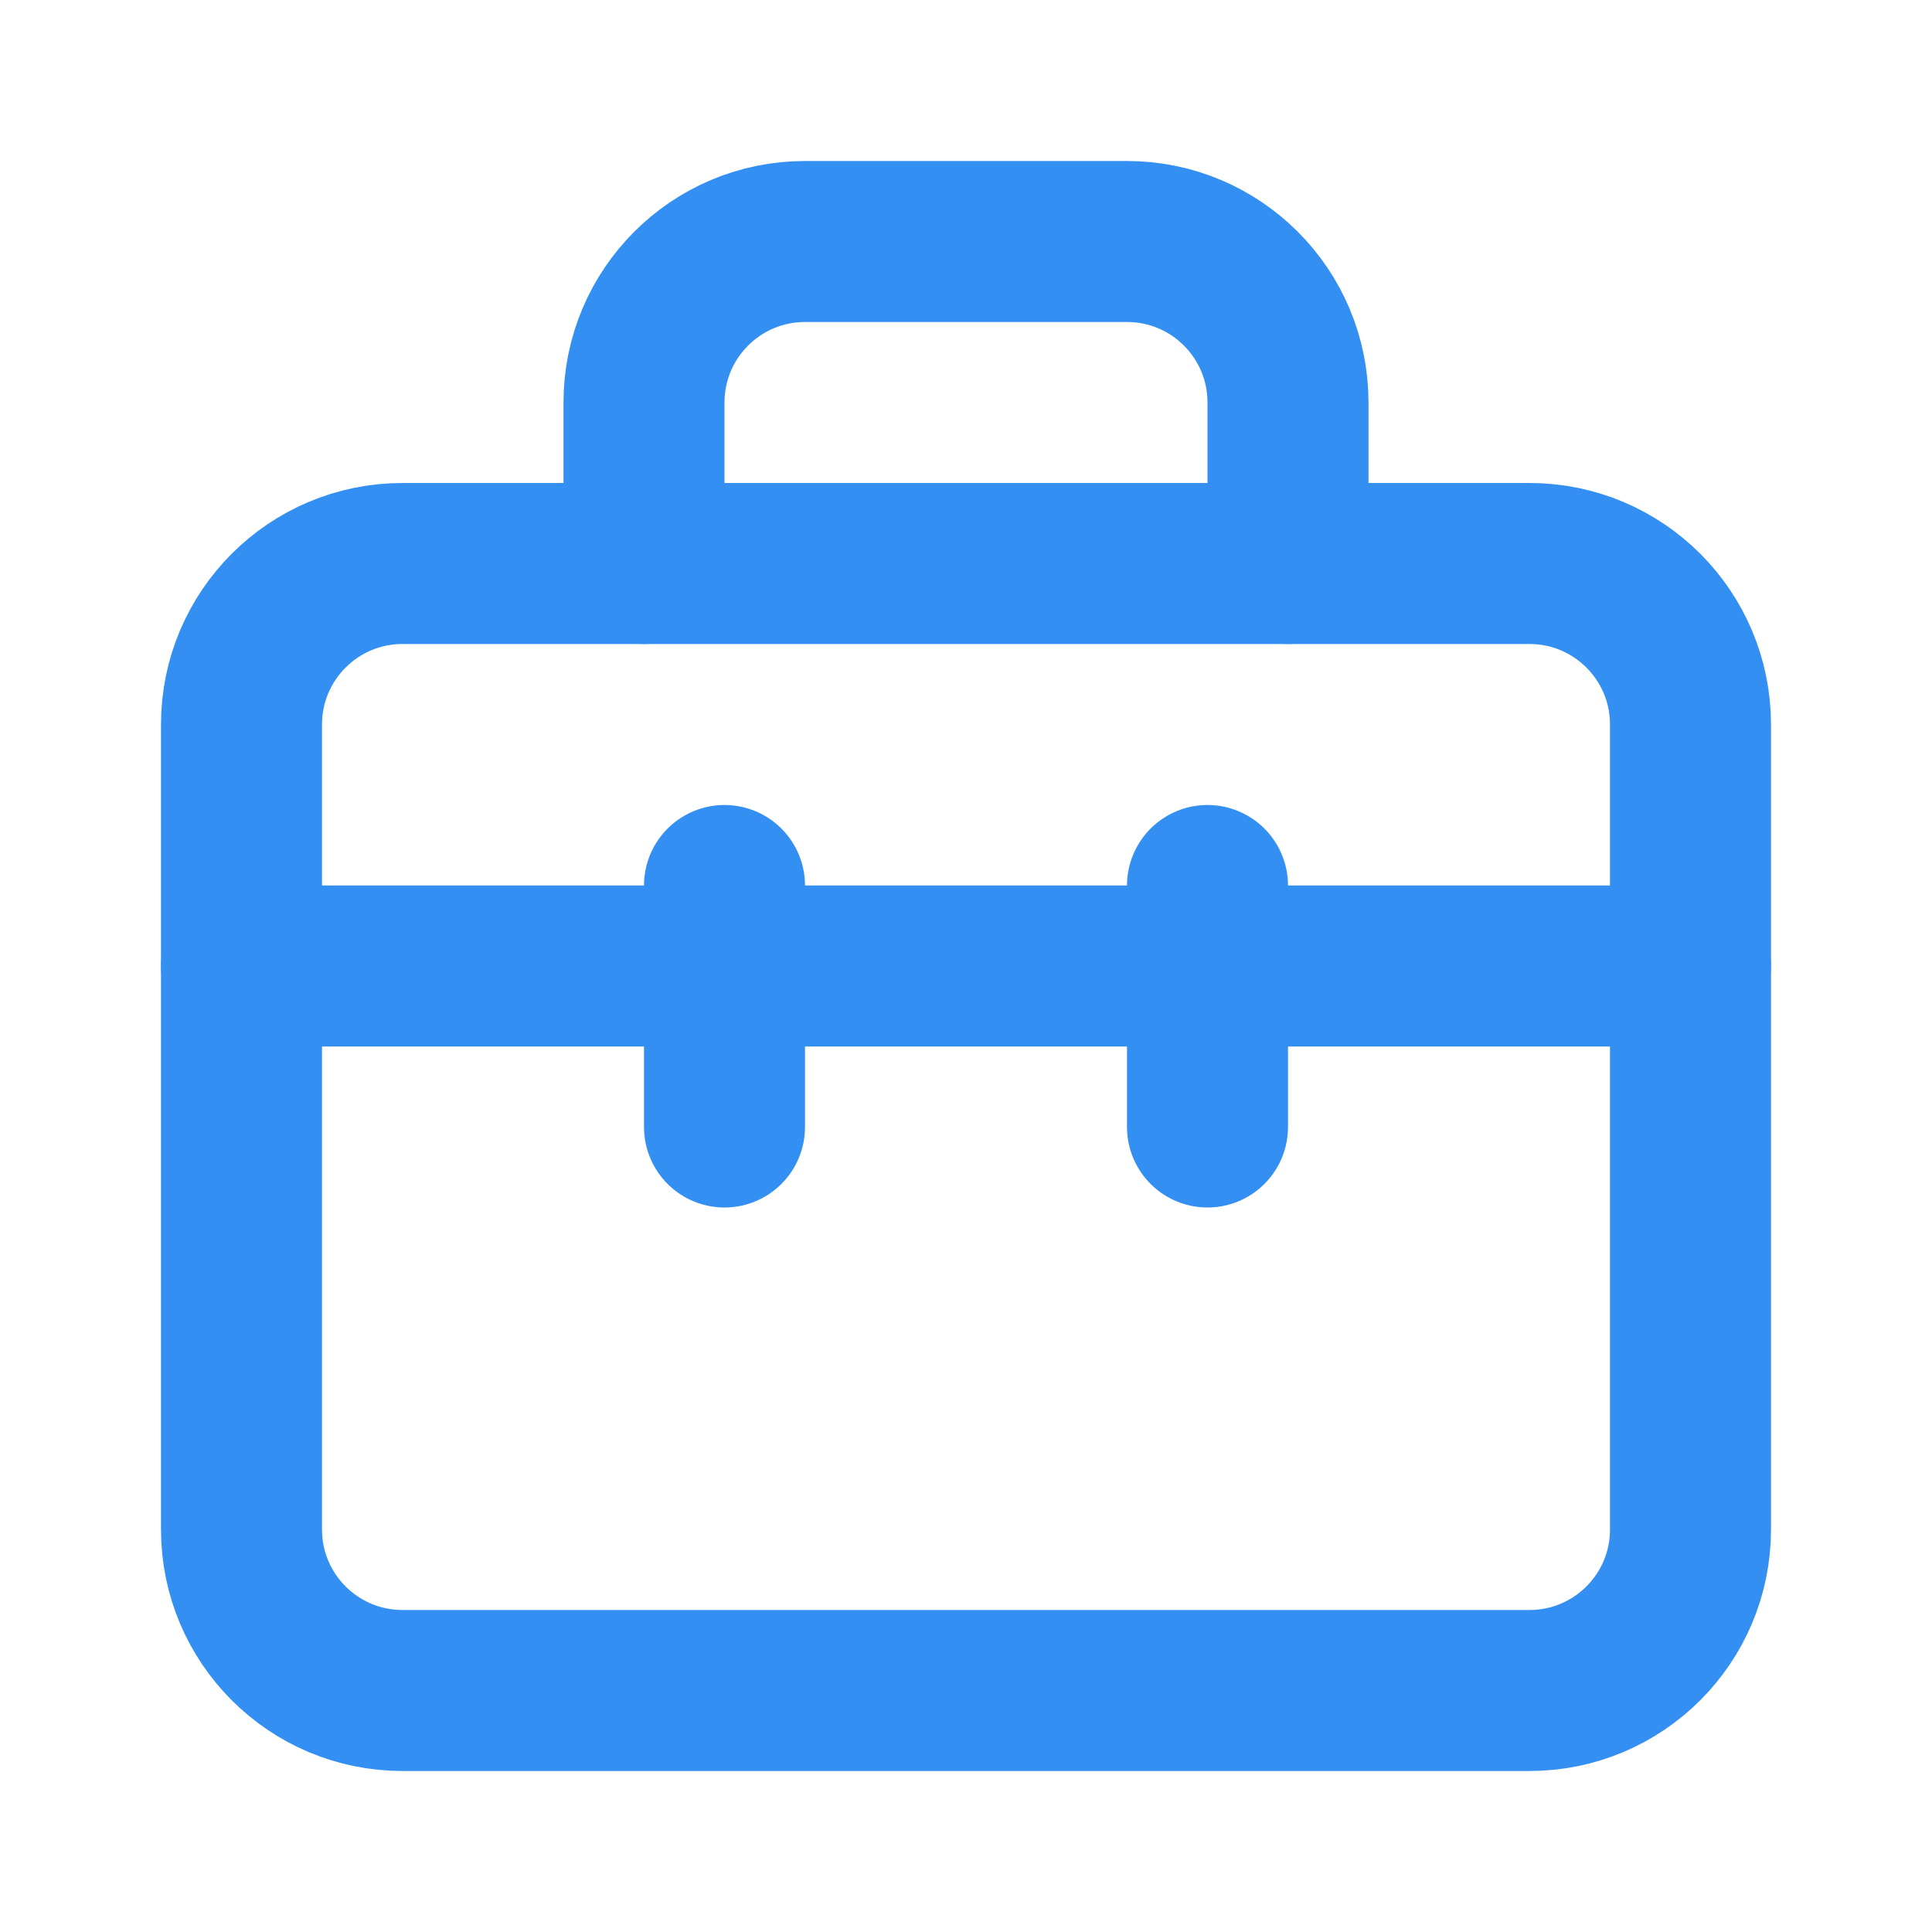
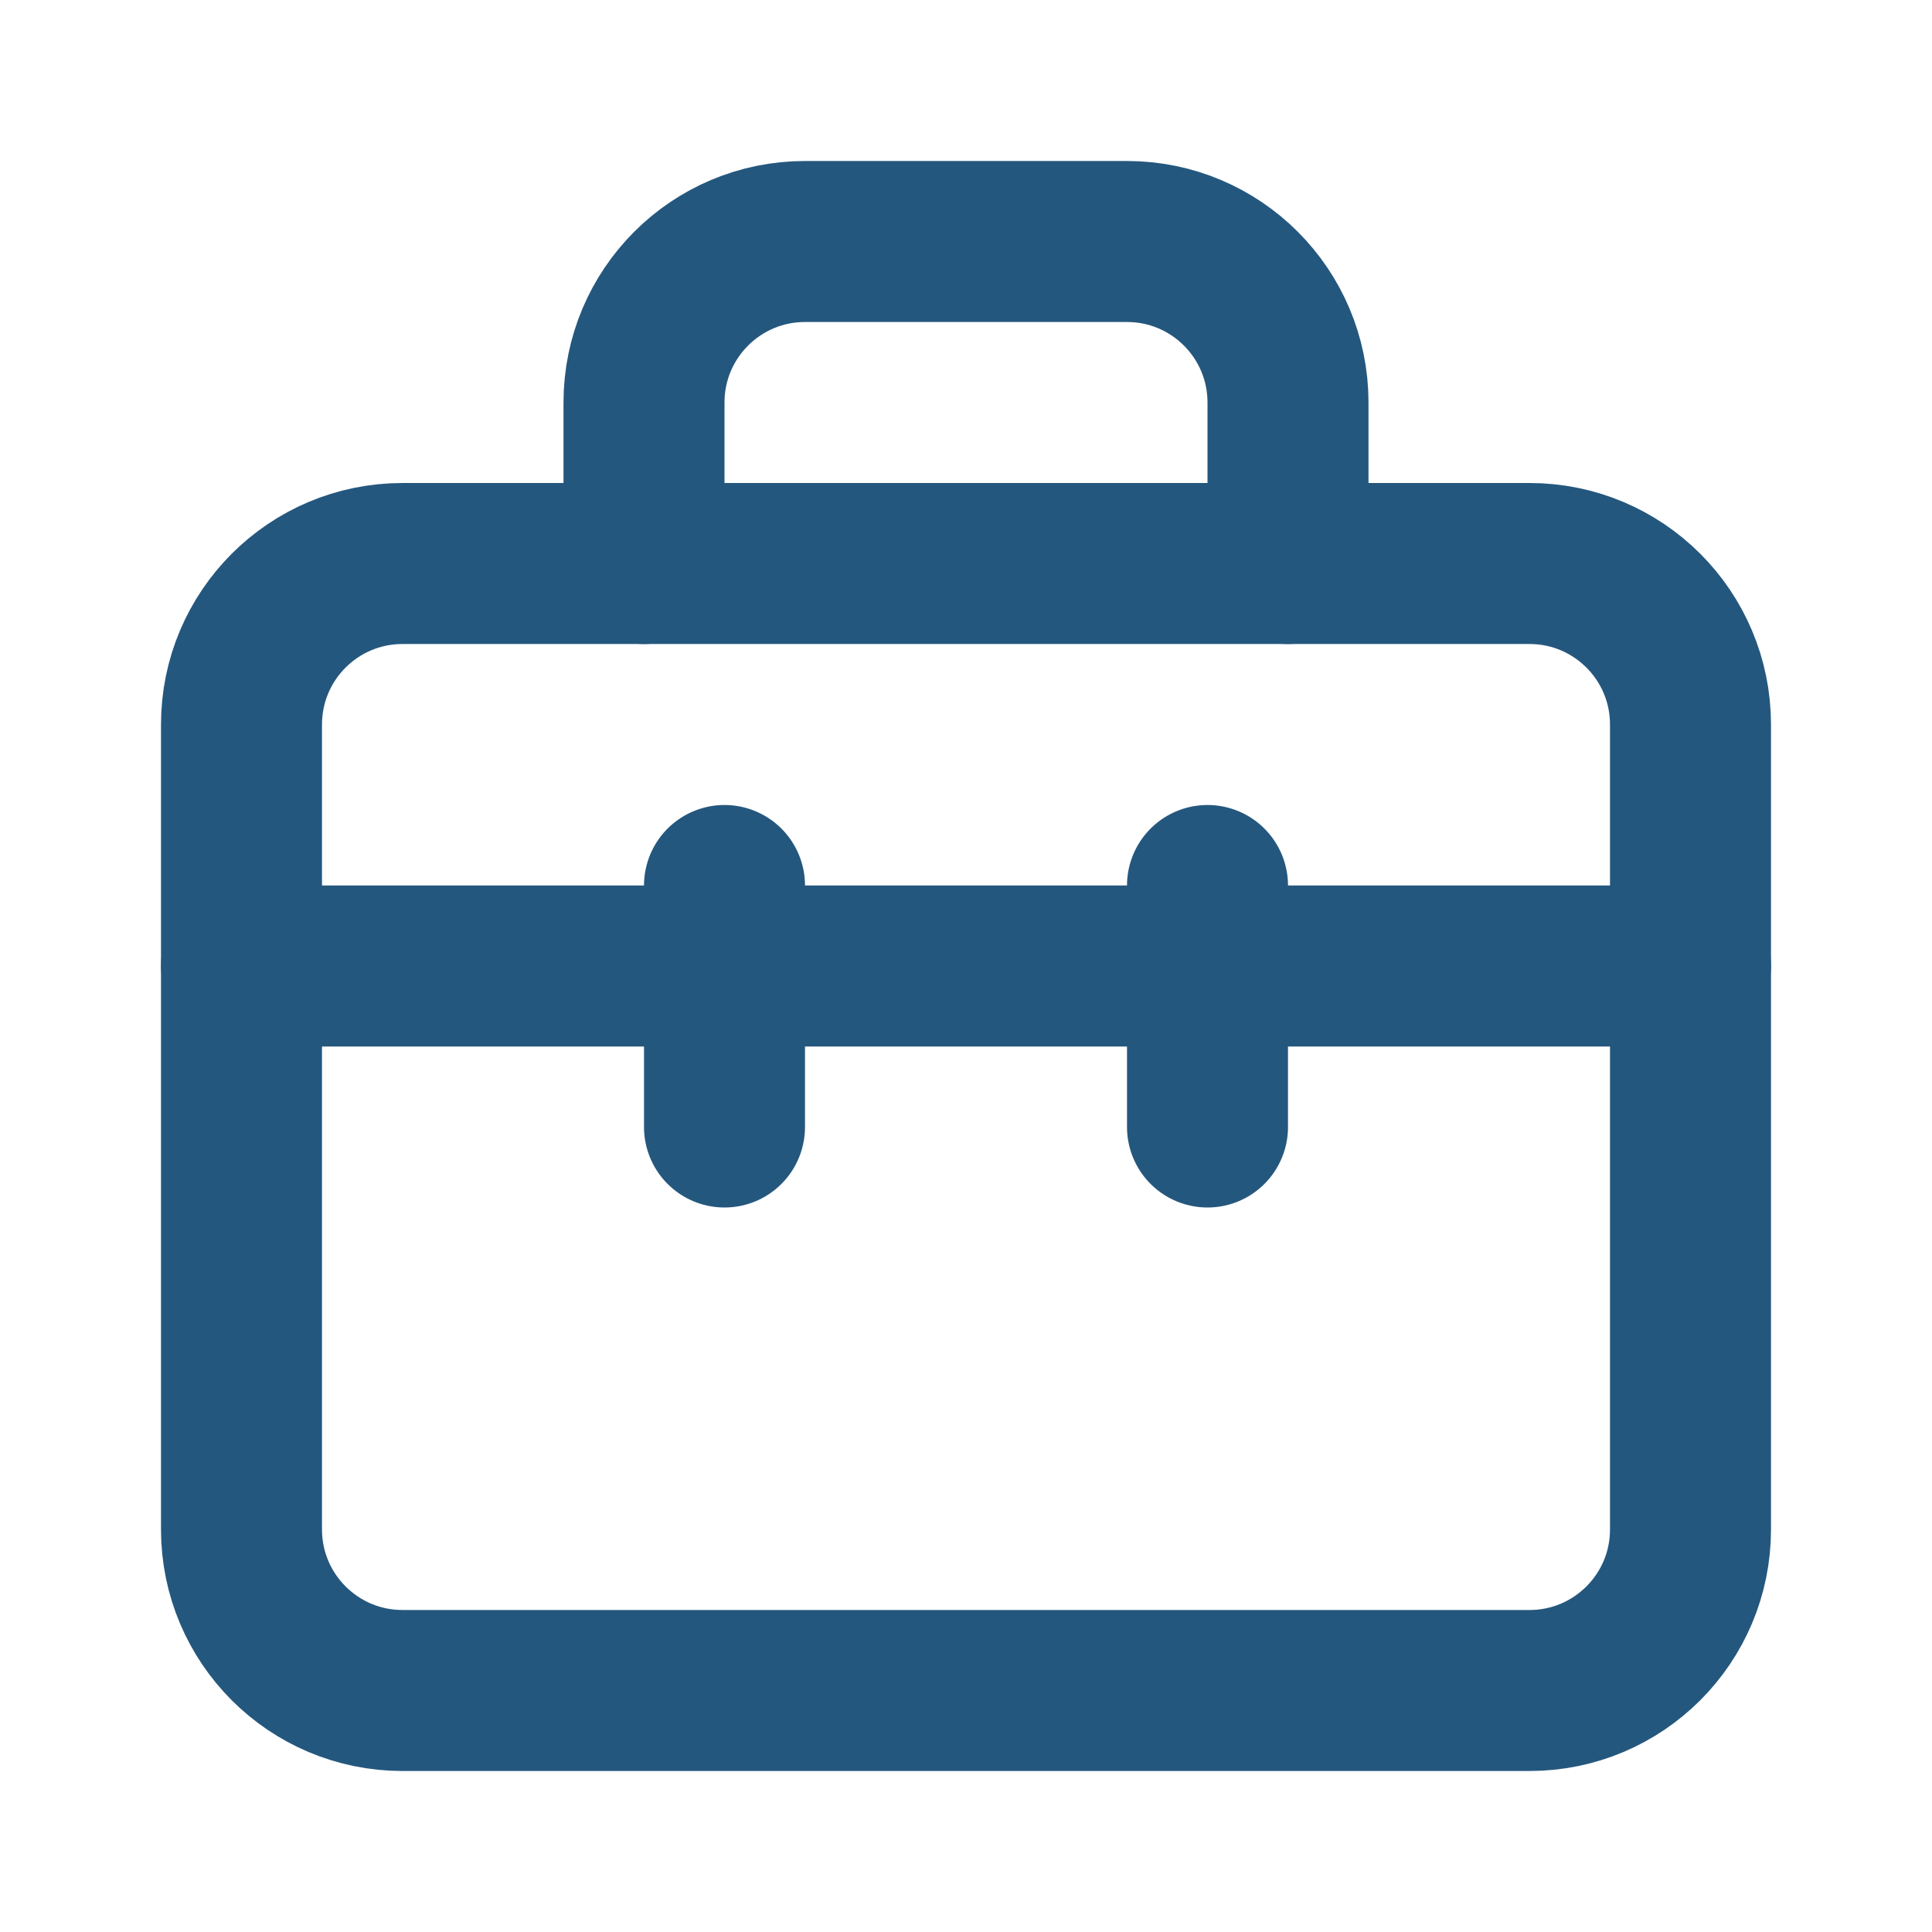
- <svg xmlns="http://www.w3.org/2000/svg" width="512" height="512" viewBox="0 0 24 24" fill="none" stroke="#338FF2" stroke-width="2" stroke-linecap="round" stroke-linejoin="round">
+ <svg xmlns="http://www.w3.org/2000/svg" width="512" height="512" viewBox="0 0 24 24" fill="none" stroke="#24577e" stroke-width="2" stroke-linecap="round" stroke-linejoin="round">
  <rect x="3" y="7" width="18" height="14" rx="2" />
  <path d="M8 7V5a2 2 0 0 1 2-2h4a2 2 0 0 1 2 2v2" />
  <path d="M3 12h18M9 11v3M15 11v3" />
</svg>
